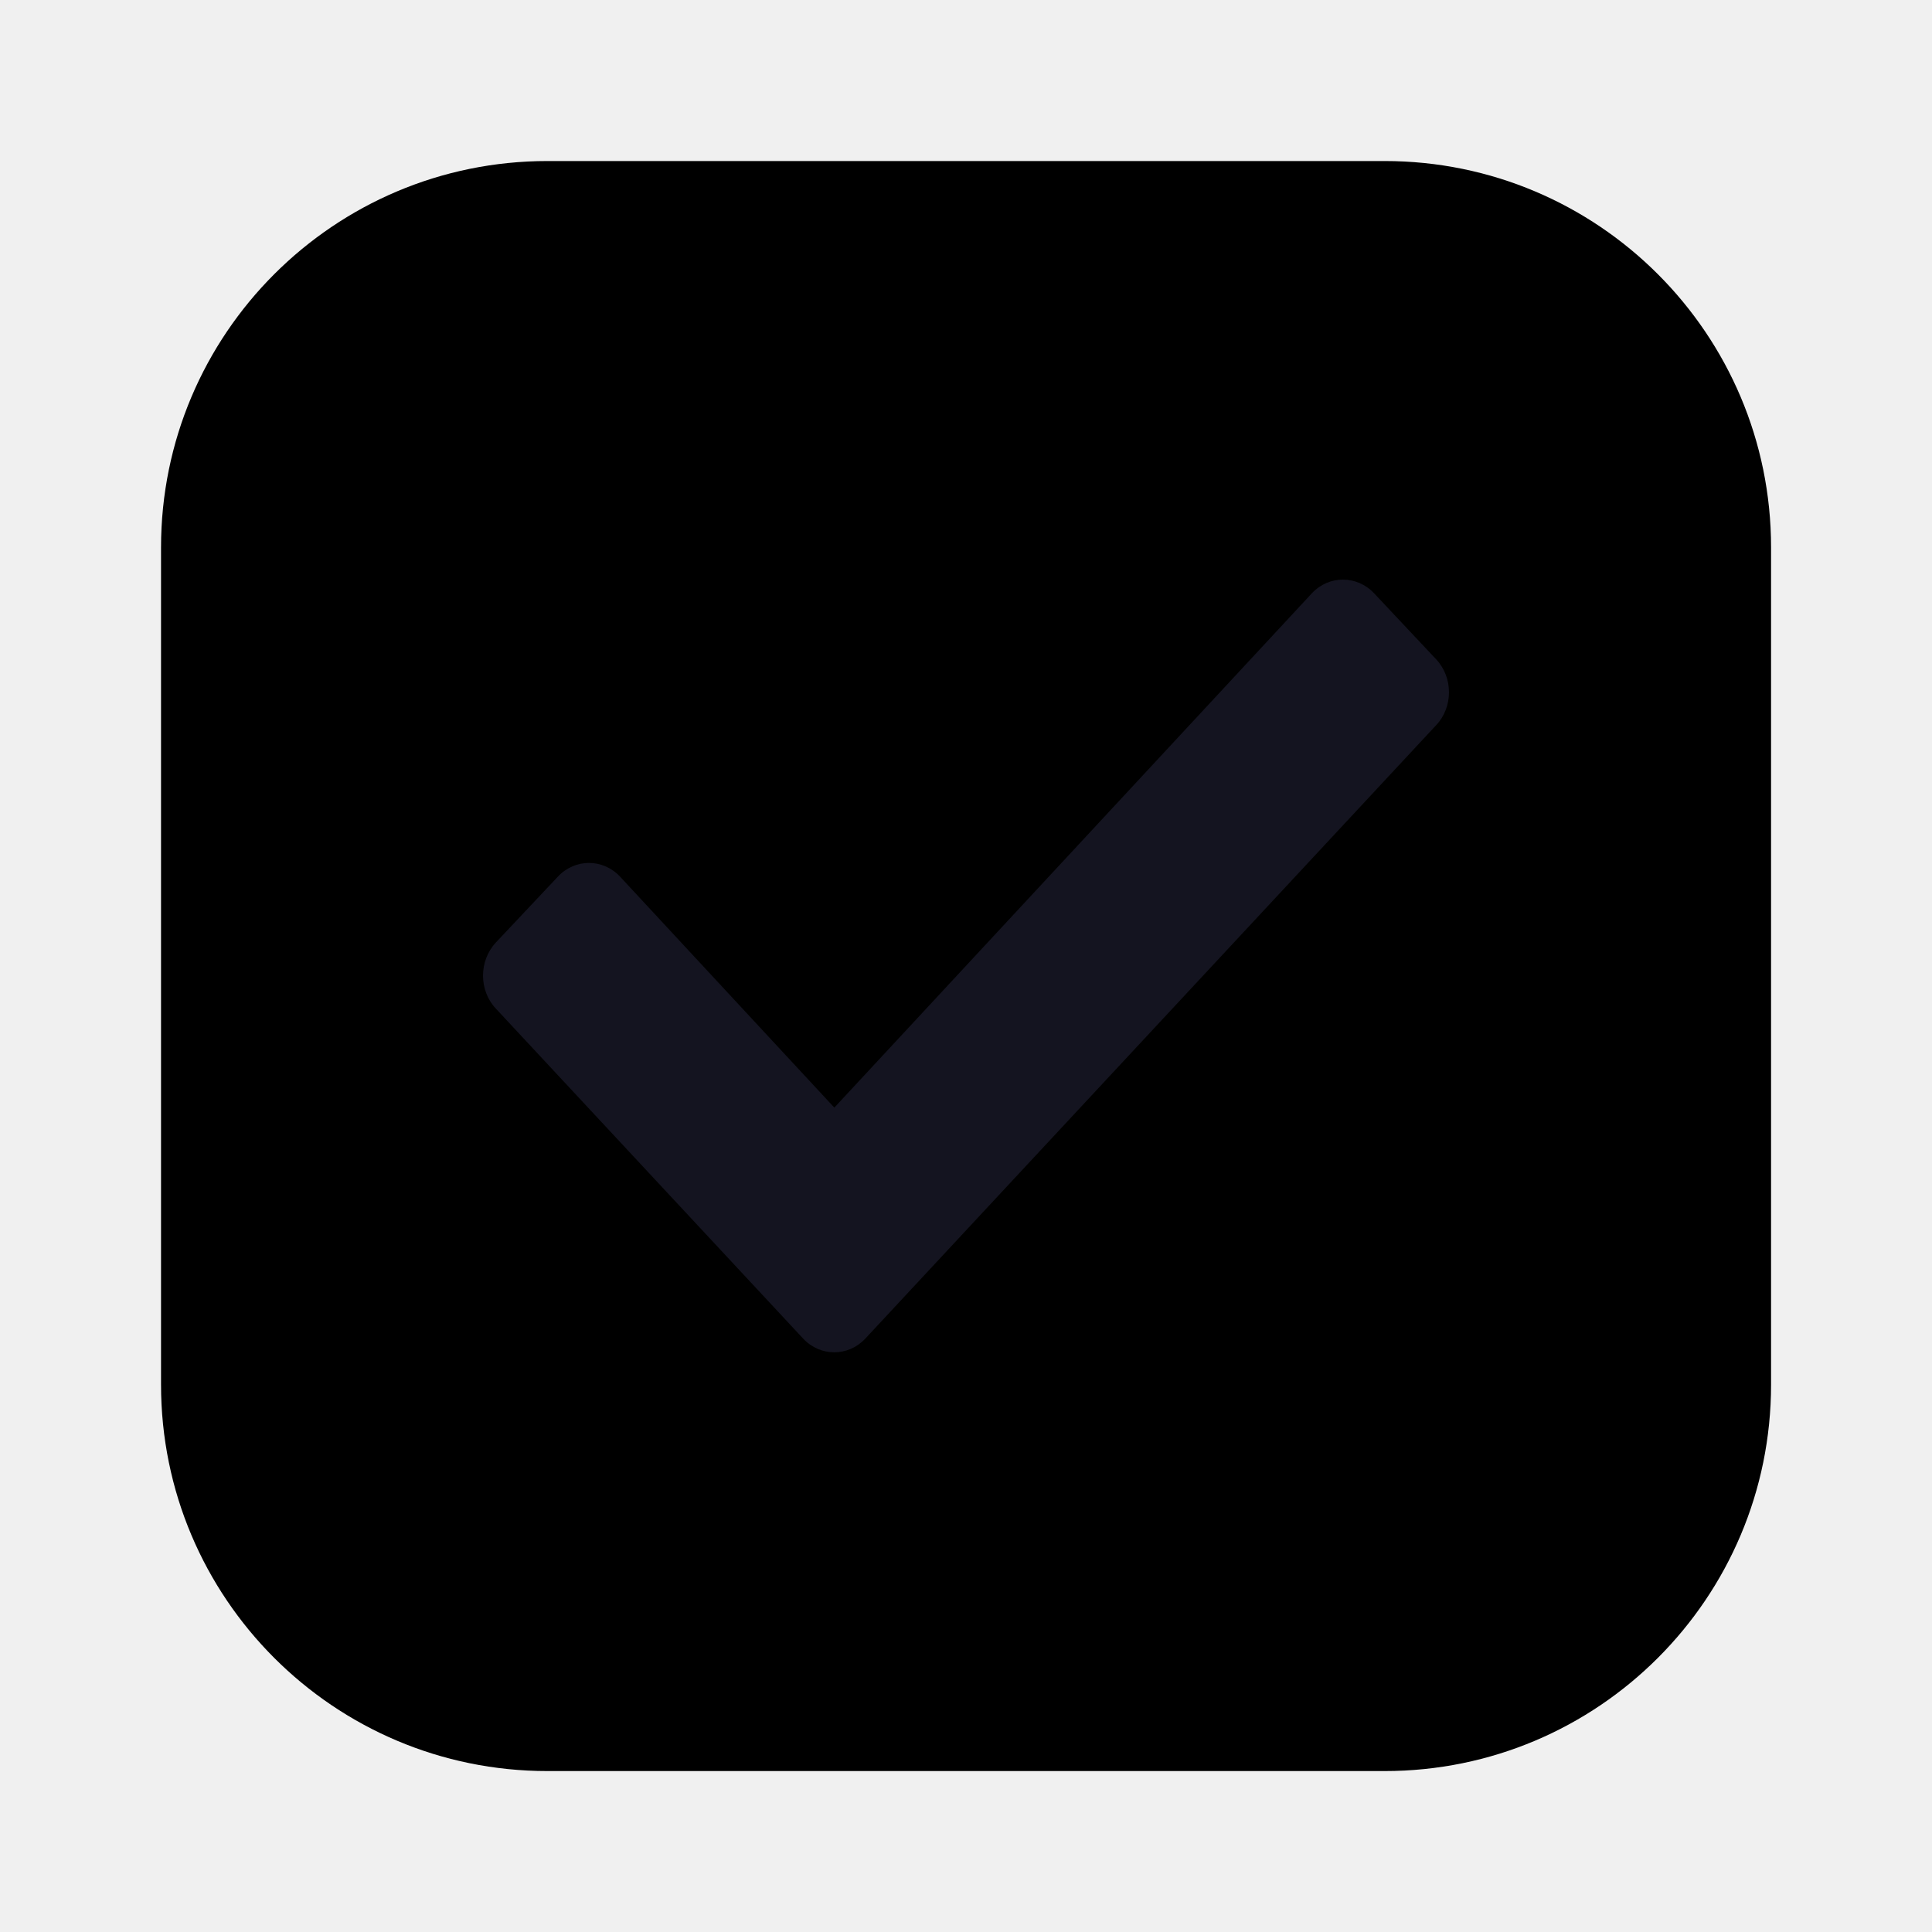
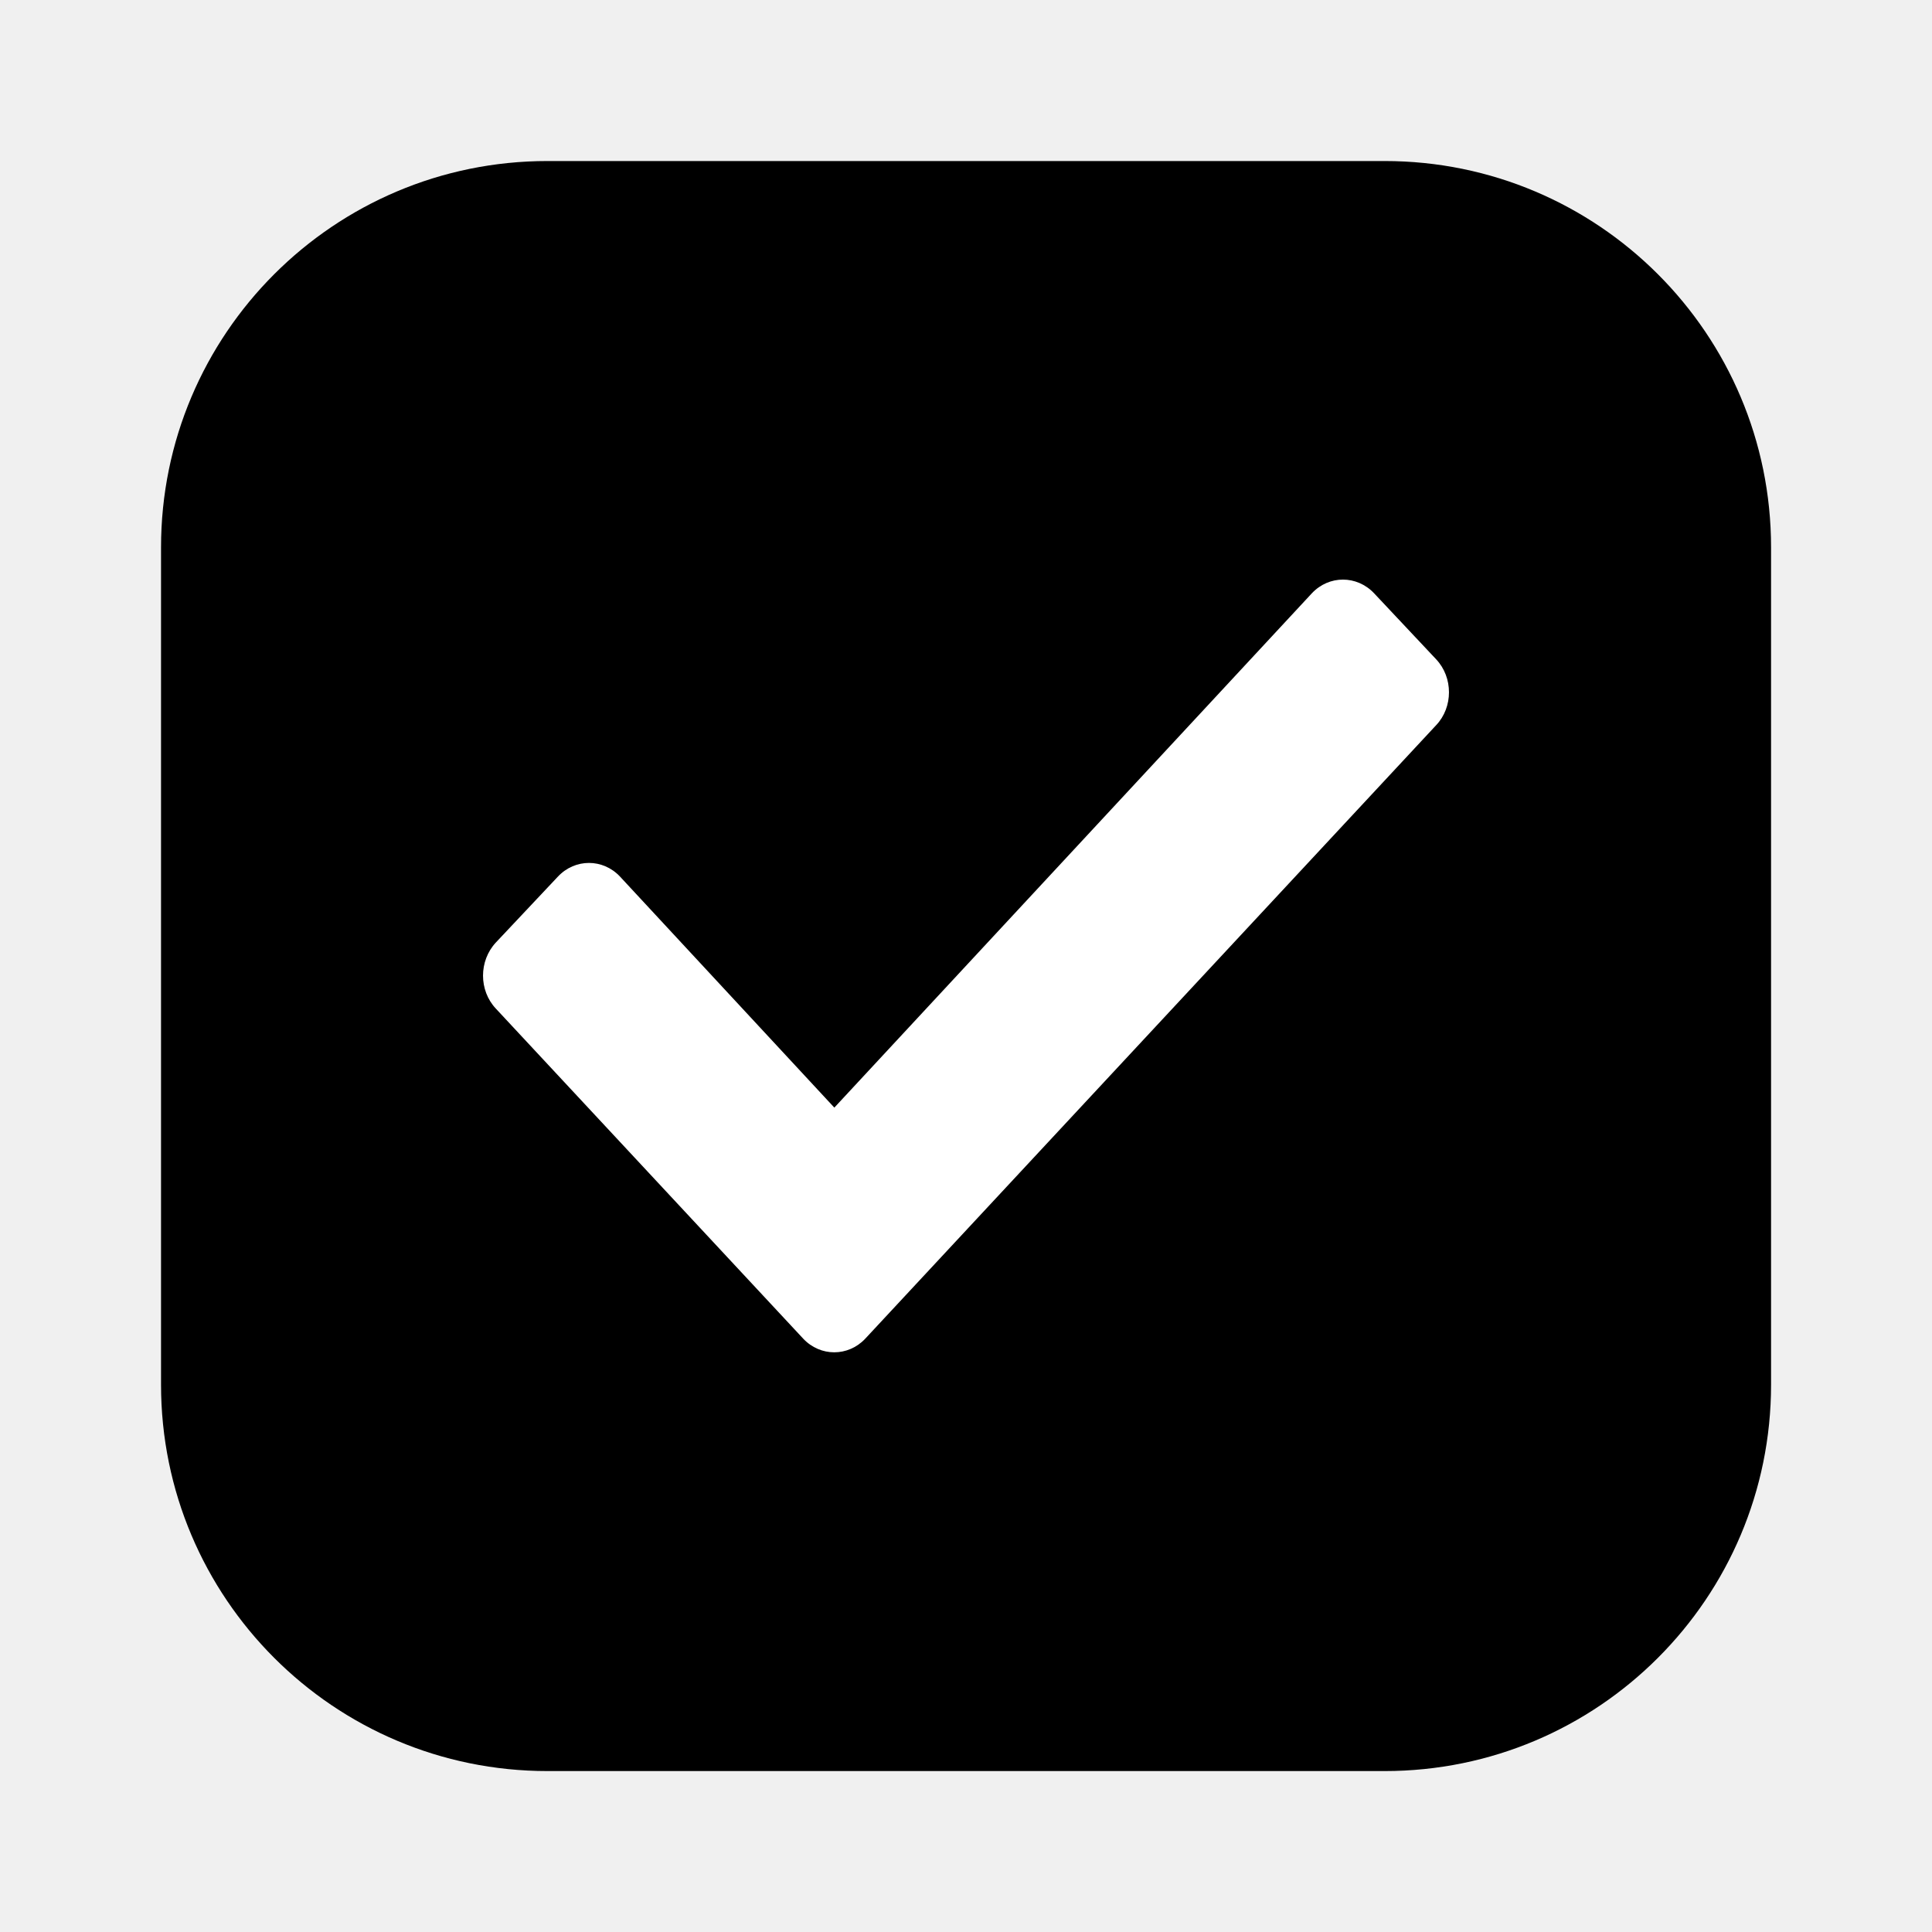
<svg xmlns="http://www.w3.org/2000/svg" width="20" height="20" viewBox="0 0 20 20" fill="none">
  <rect x="1.667" y="1.667" width="16.667" height="16.667" rx="4" fill="currentColor" />
-   <path fill-rule="evenodd" clip-rule="evenodd" d="M8.315 13.858L5.133 10.441C4.956 10.253 4.956 9.947 5.133 9.757L5.776 9.074C5.953 8.886 6.241 8.886 6.418 9.074L8.637 11.466L13.581 6.141C13.758 5.953 14.046 5.953 14.224 6.141L14.867 6.825C15.044 7.013 15.044 7.32 14.867 7.507L8.957 13.858C8.78 14.046 8.492 14.046 8.315 13.858Z" fill="#141420" />
+   <path fill-rule="evenodd" clip-rule="evenodd" d="M8.315 13.858L5.133 10.441C4.956 10.253 4.956 9.947 5.133 9.757L5.776 9.074C5.953 8.886 6.241 8.886 6.418 9.074L8.637 11.466L13.581 6.141C13.758 5.953 14.046 5.953 14.224 6.141L14.867 6.825C15.044 7.013 15.044 7.32 14.867 7.507L8.957 13.858C8.78 14.046 8.492 14.046 8.315 13.858Z" fill="#fff" />
</svg>
